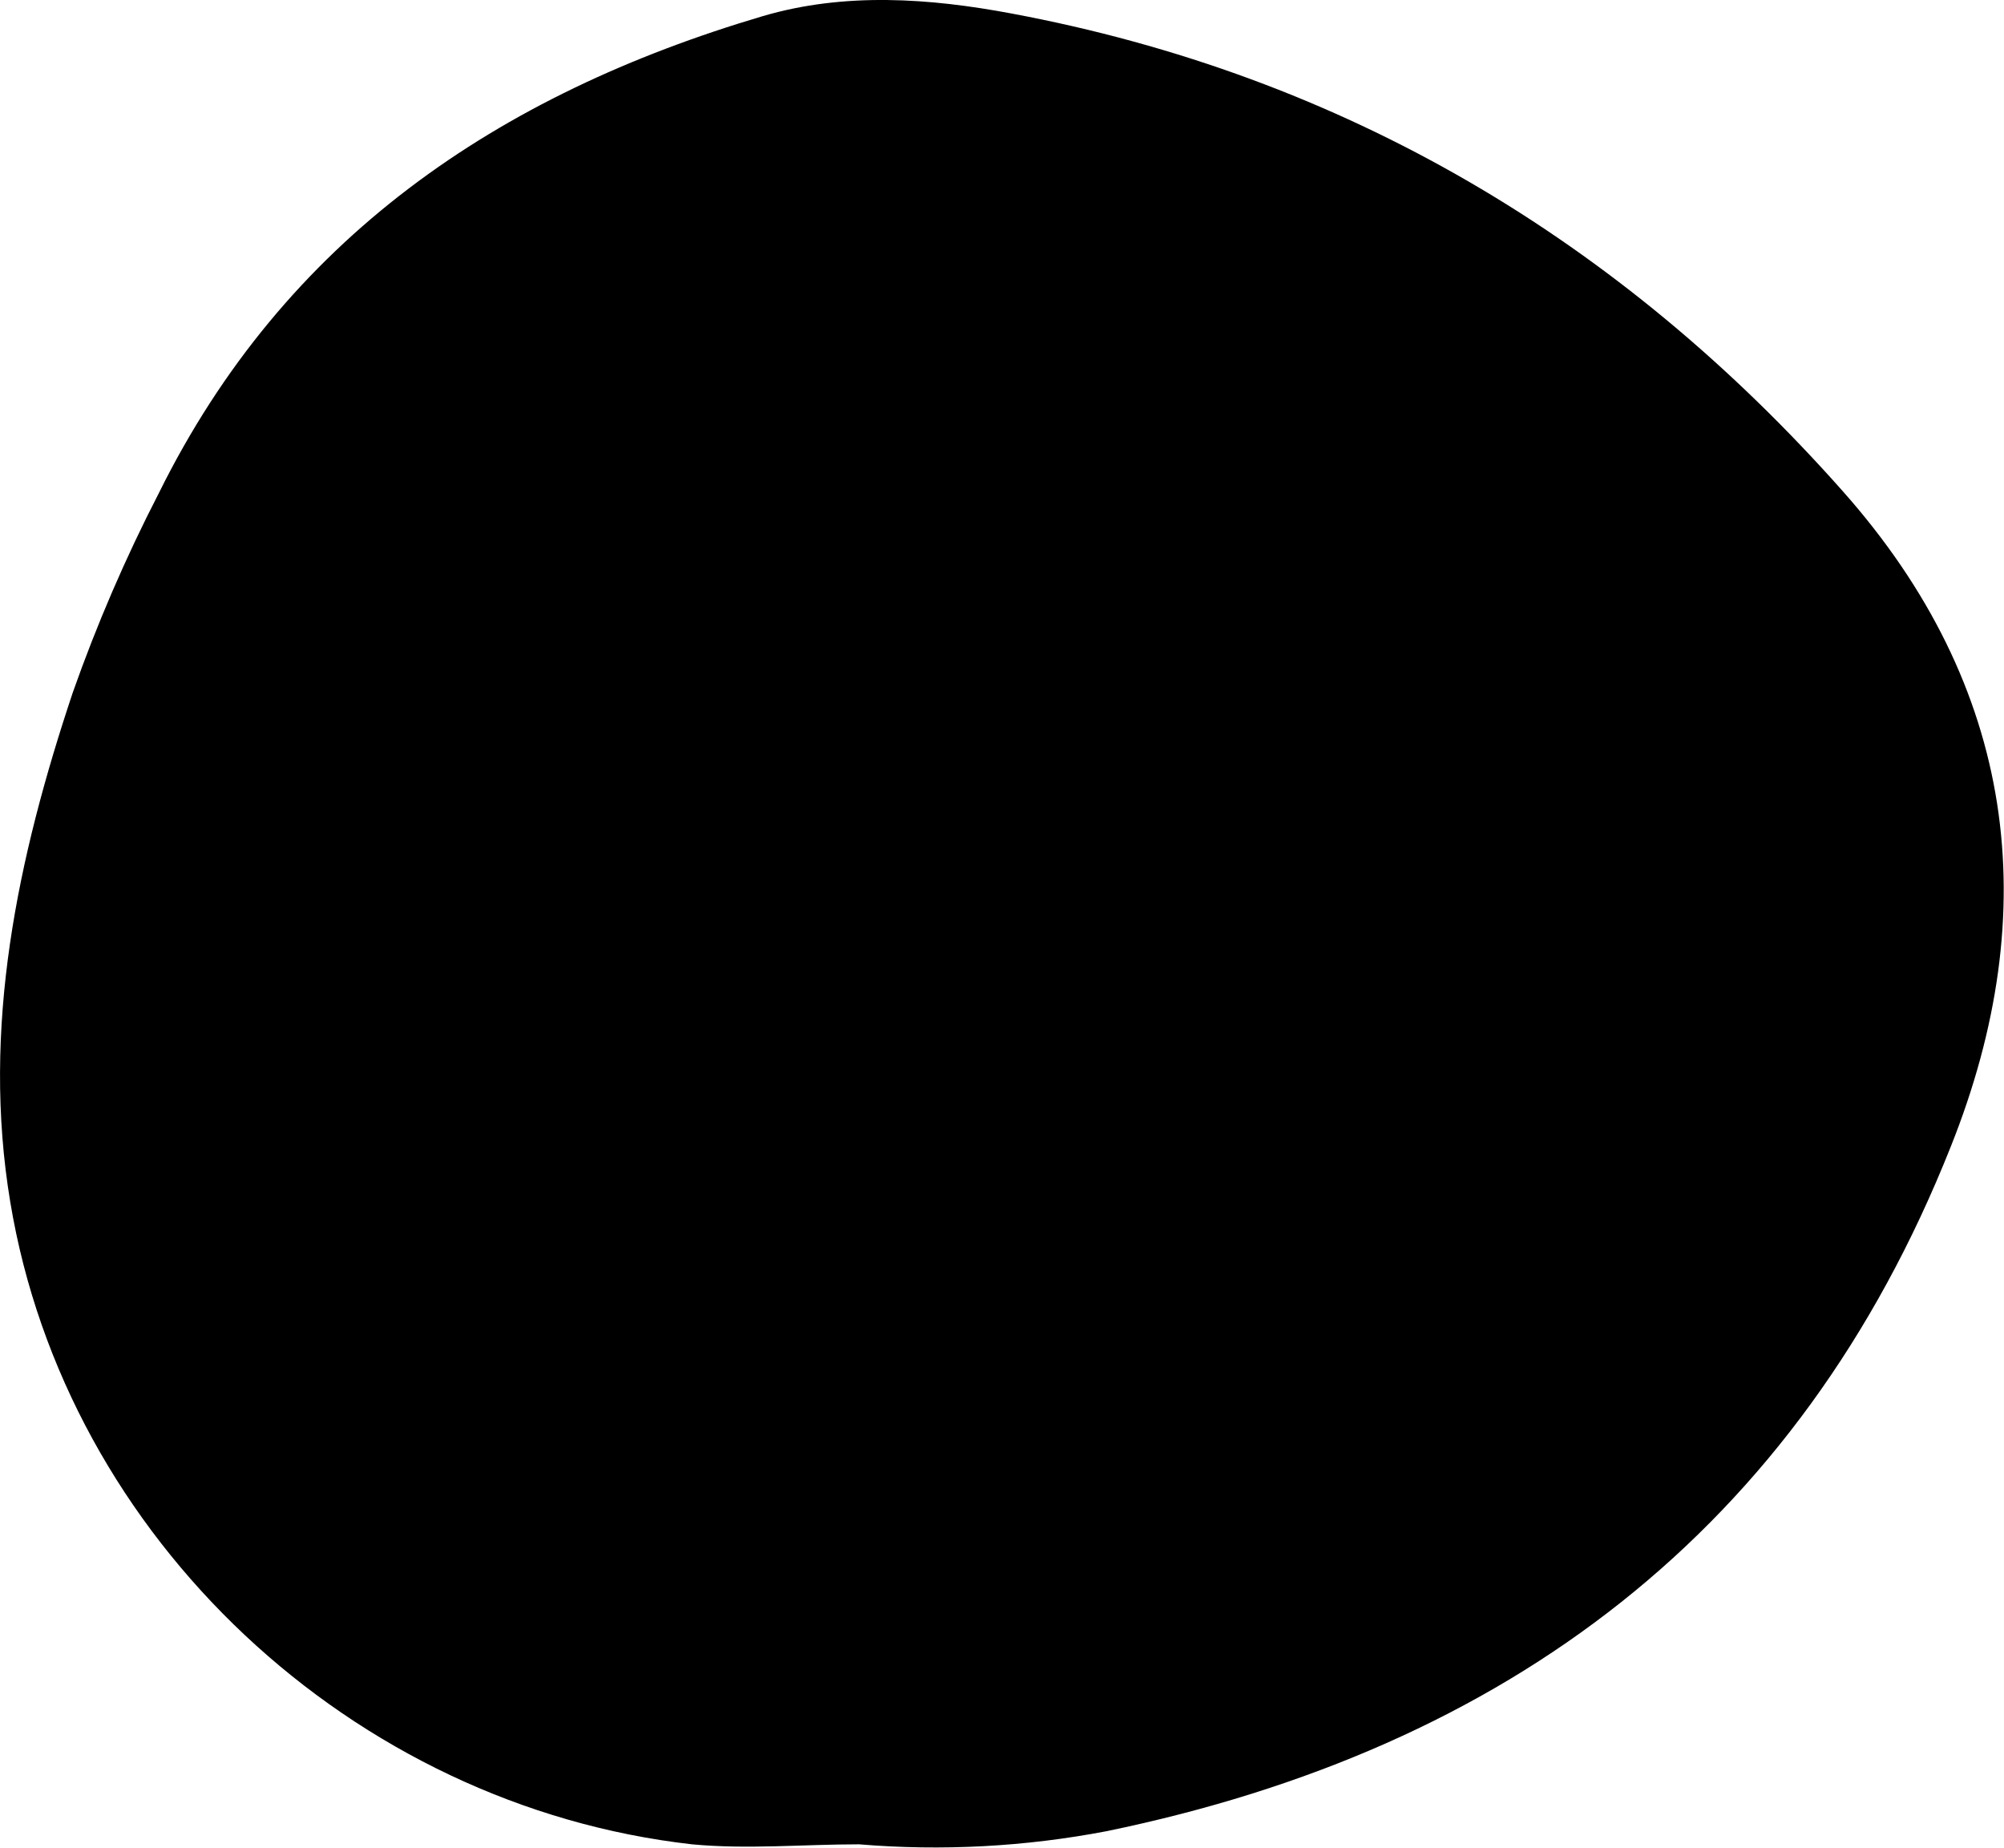
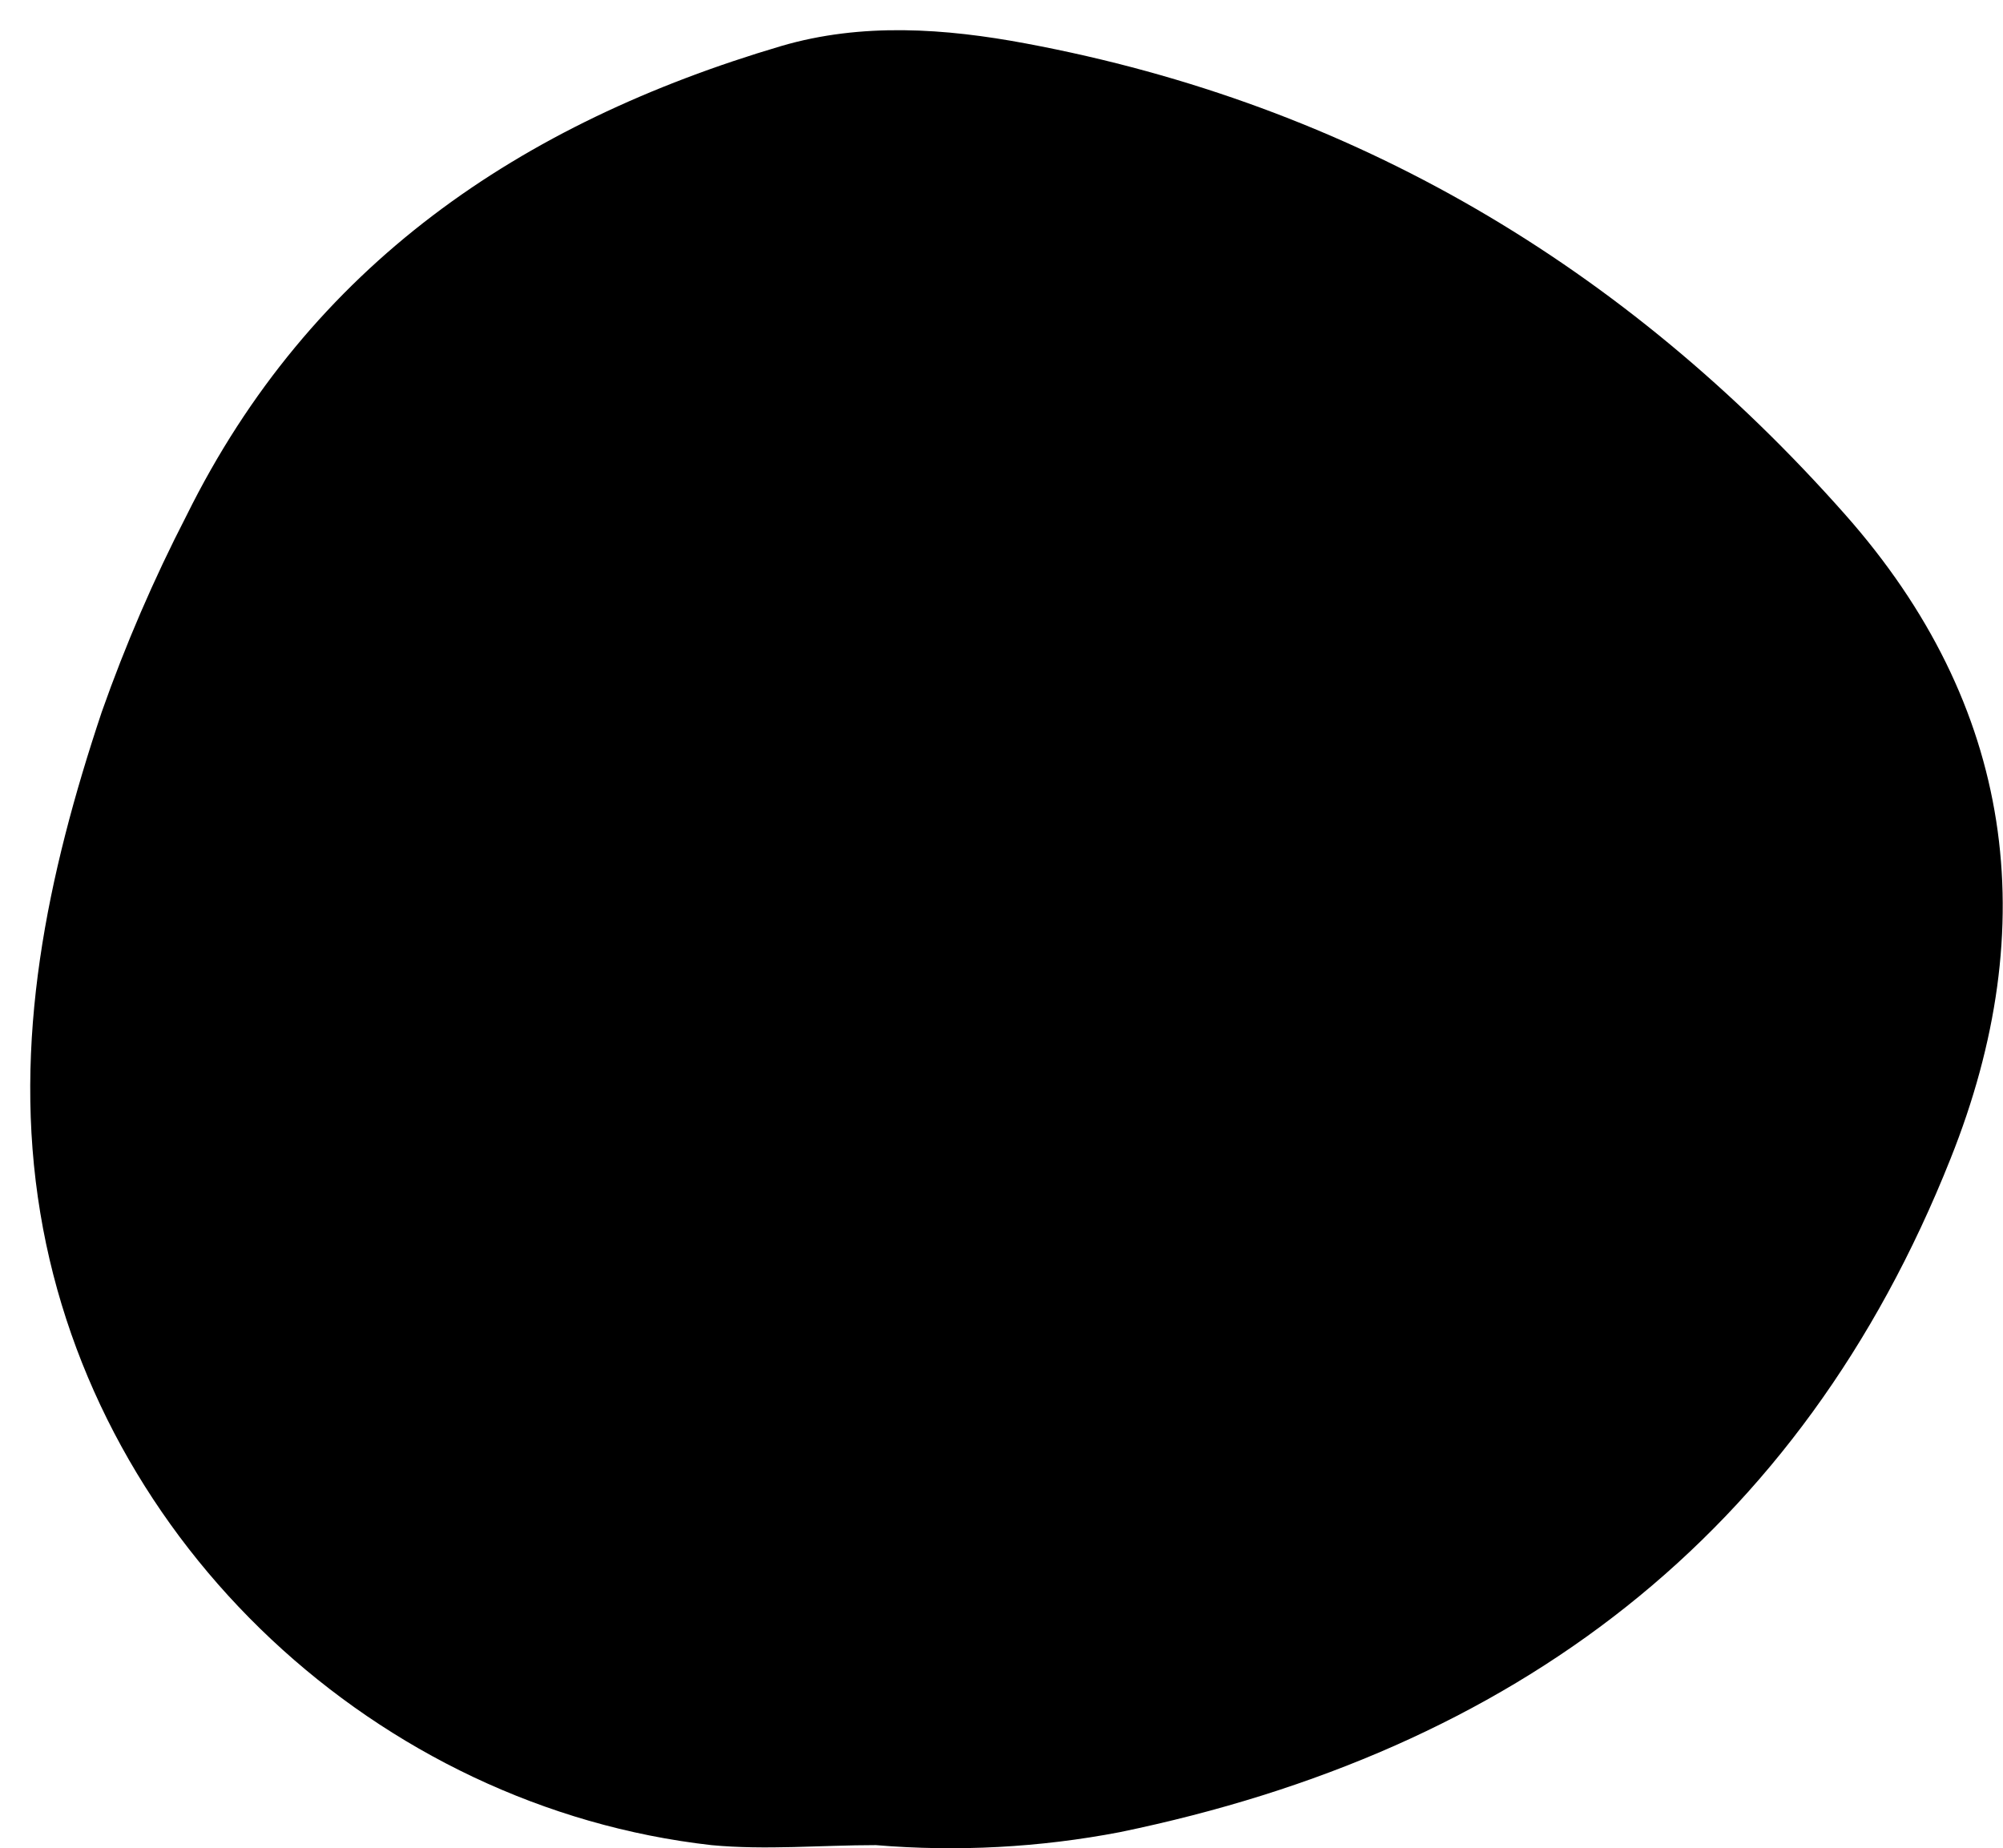
- <svg xmlns="http://www.w3.org/2000/svg" viewBox="0 0 130.64 120.4">
+ <svg xmlns="http://www.w3.org/2000/svg" viewBox="-2 -2 132.64 122.4">
  <path d="M56 120.21c-3.63 0-7.3.34-10.89 0C23 117.71 4.31 100.31.67 78.35c-1.89-11.35.47-22.42 4.07-33.2a103.43 103.43 0 0 1 5.61-13c8.22-16.62 22.13-26 39.38-31.1C55.07-.52 60.61-.12 65.94.88c21.67 4.05 39.67 14.74 54.22 31.17 11.23 12.67 13.18 27.26 7 42.71-9.94 25-28.95 39.21-55 44.59a59.55 59.55 0 0 1-16.16.86z" fill="currentColor" />
</svg>
